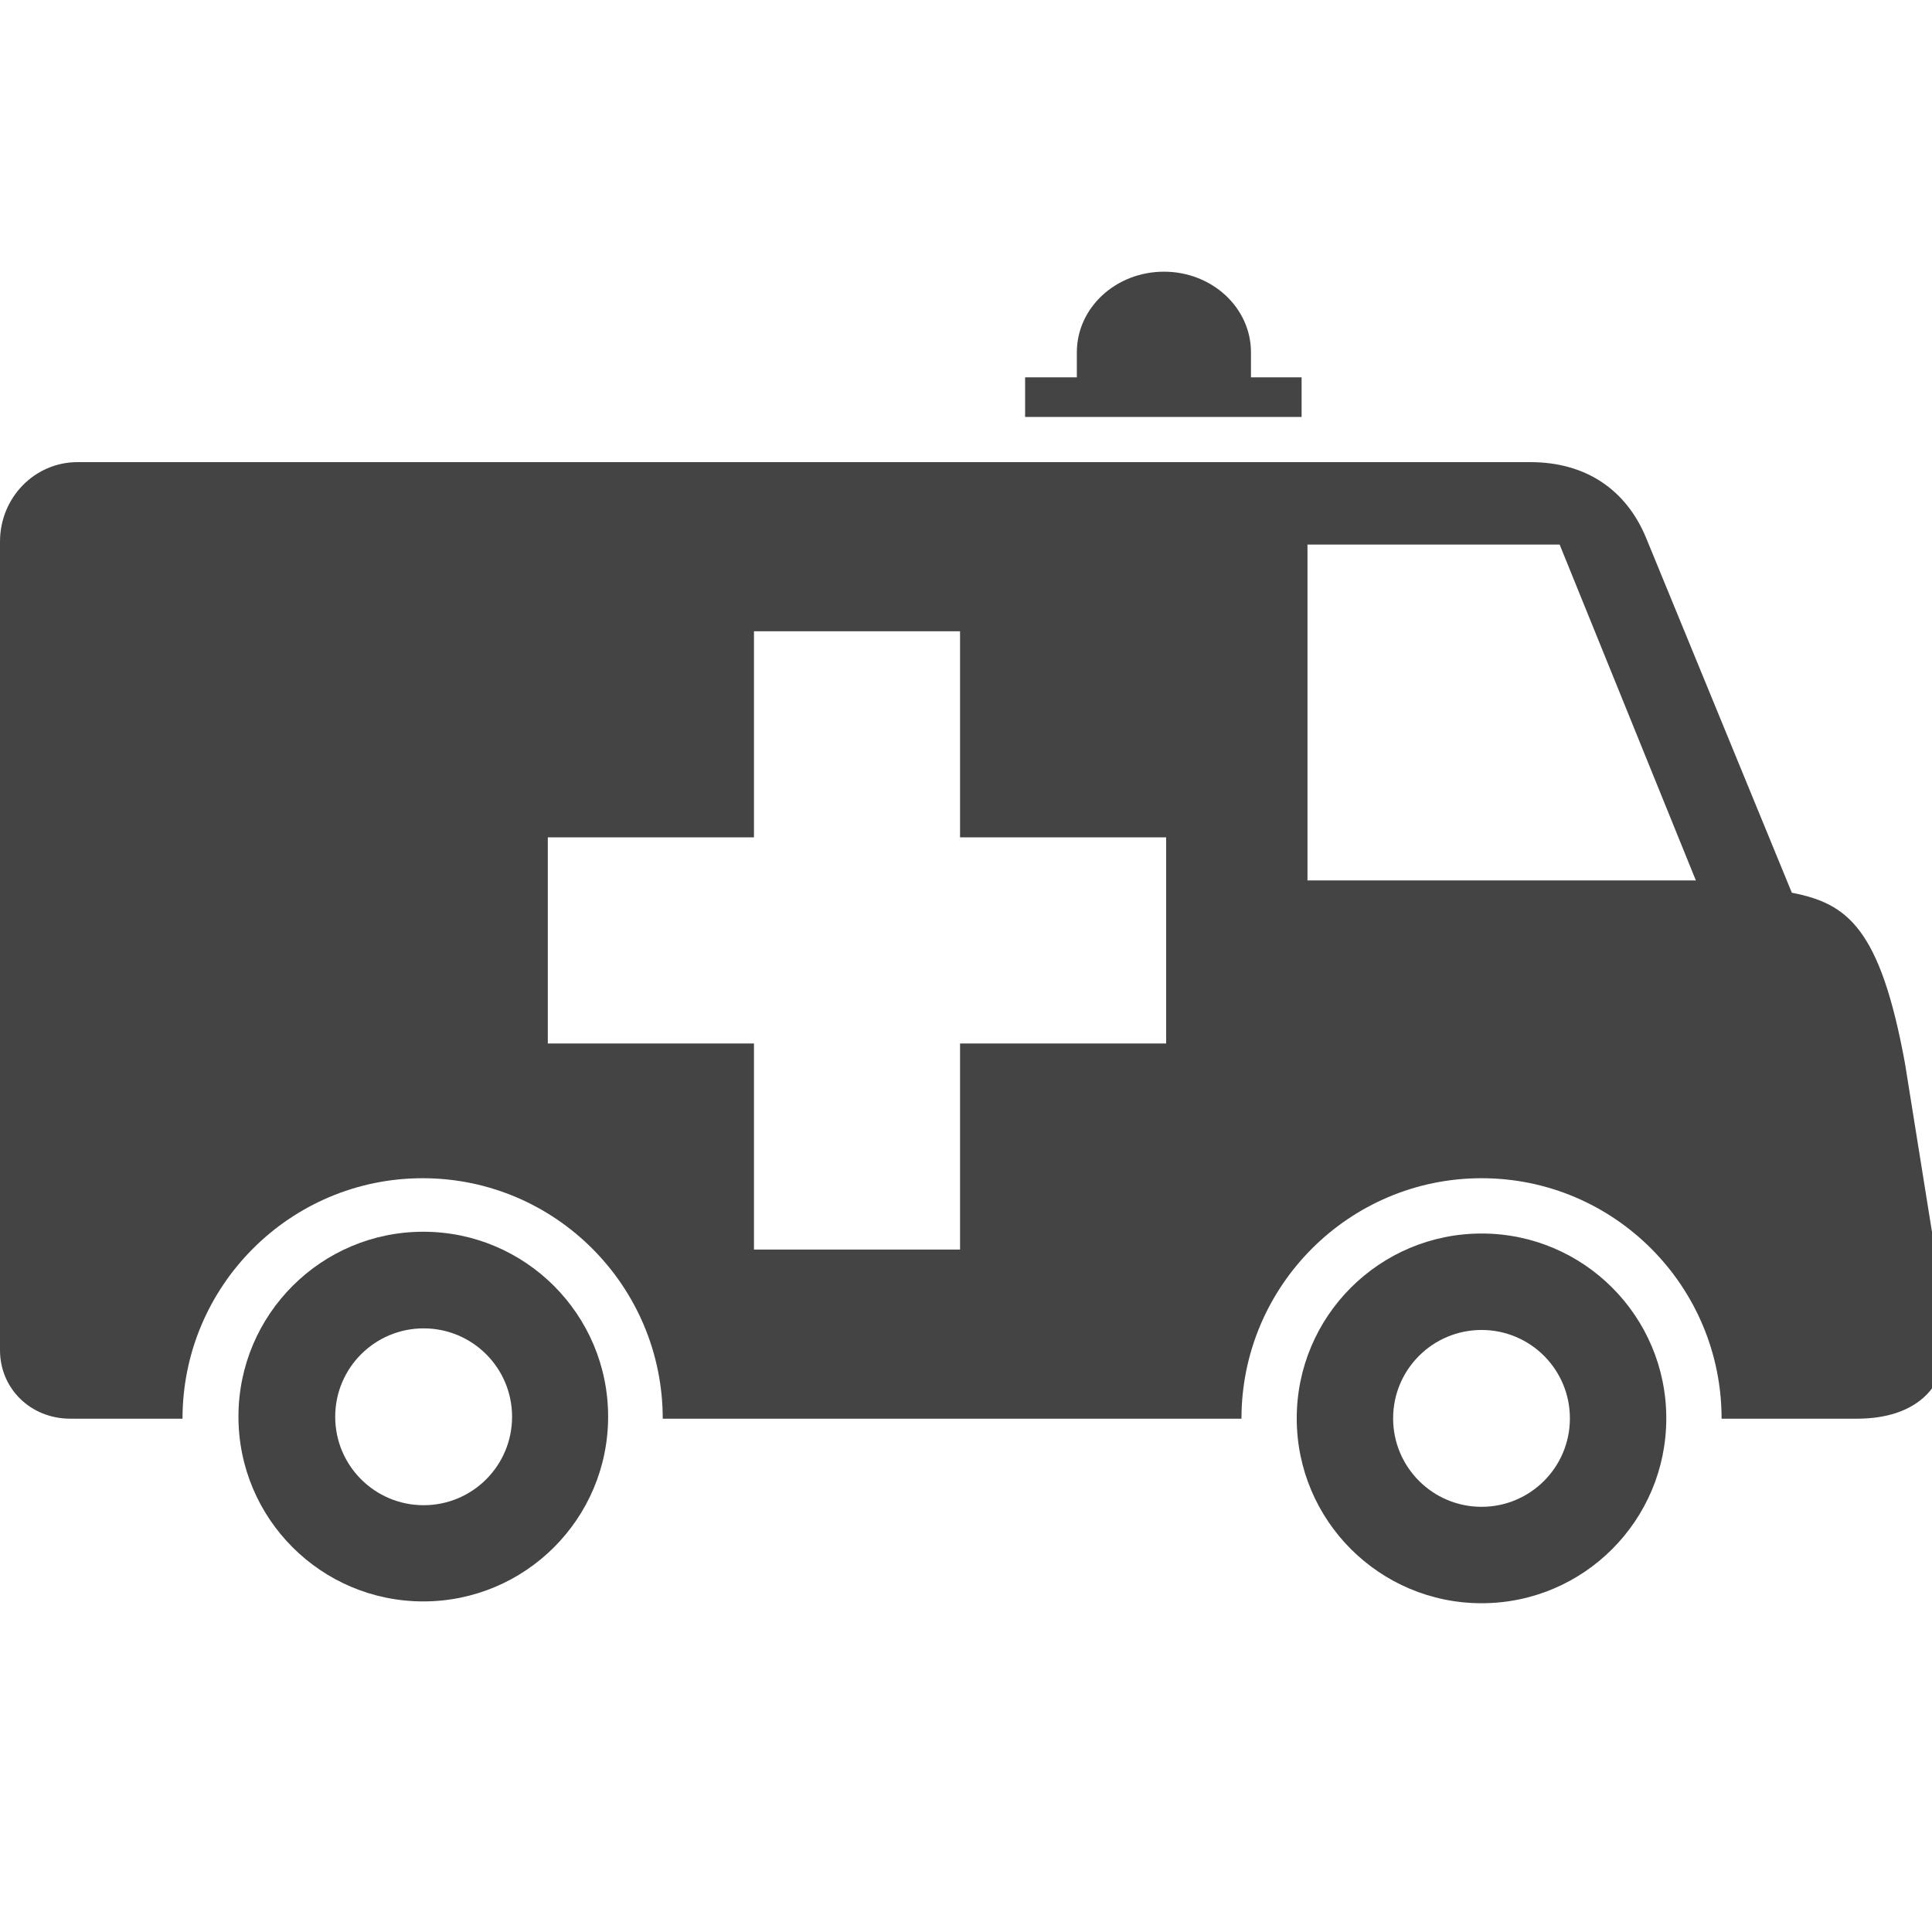
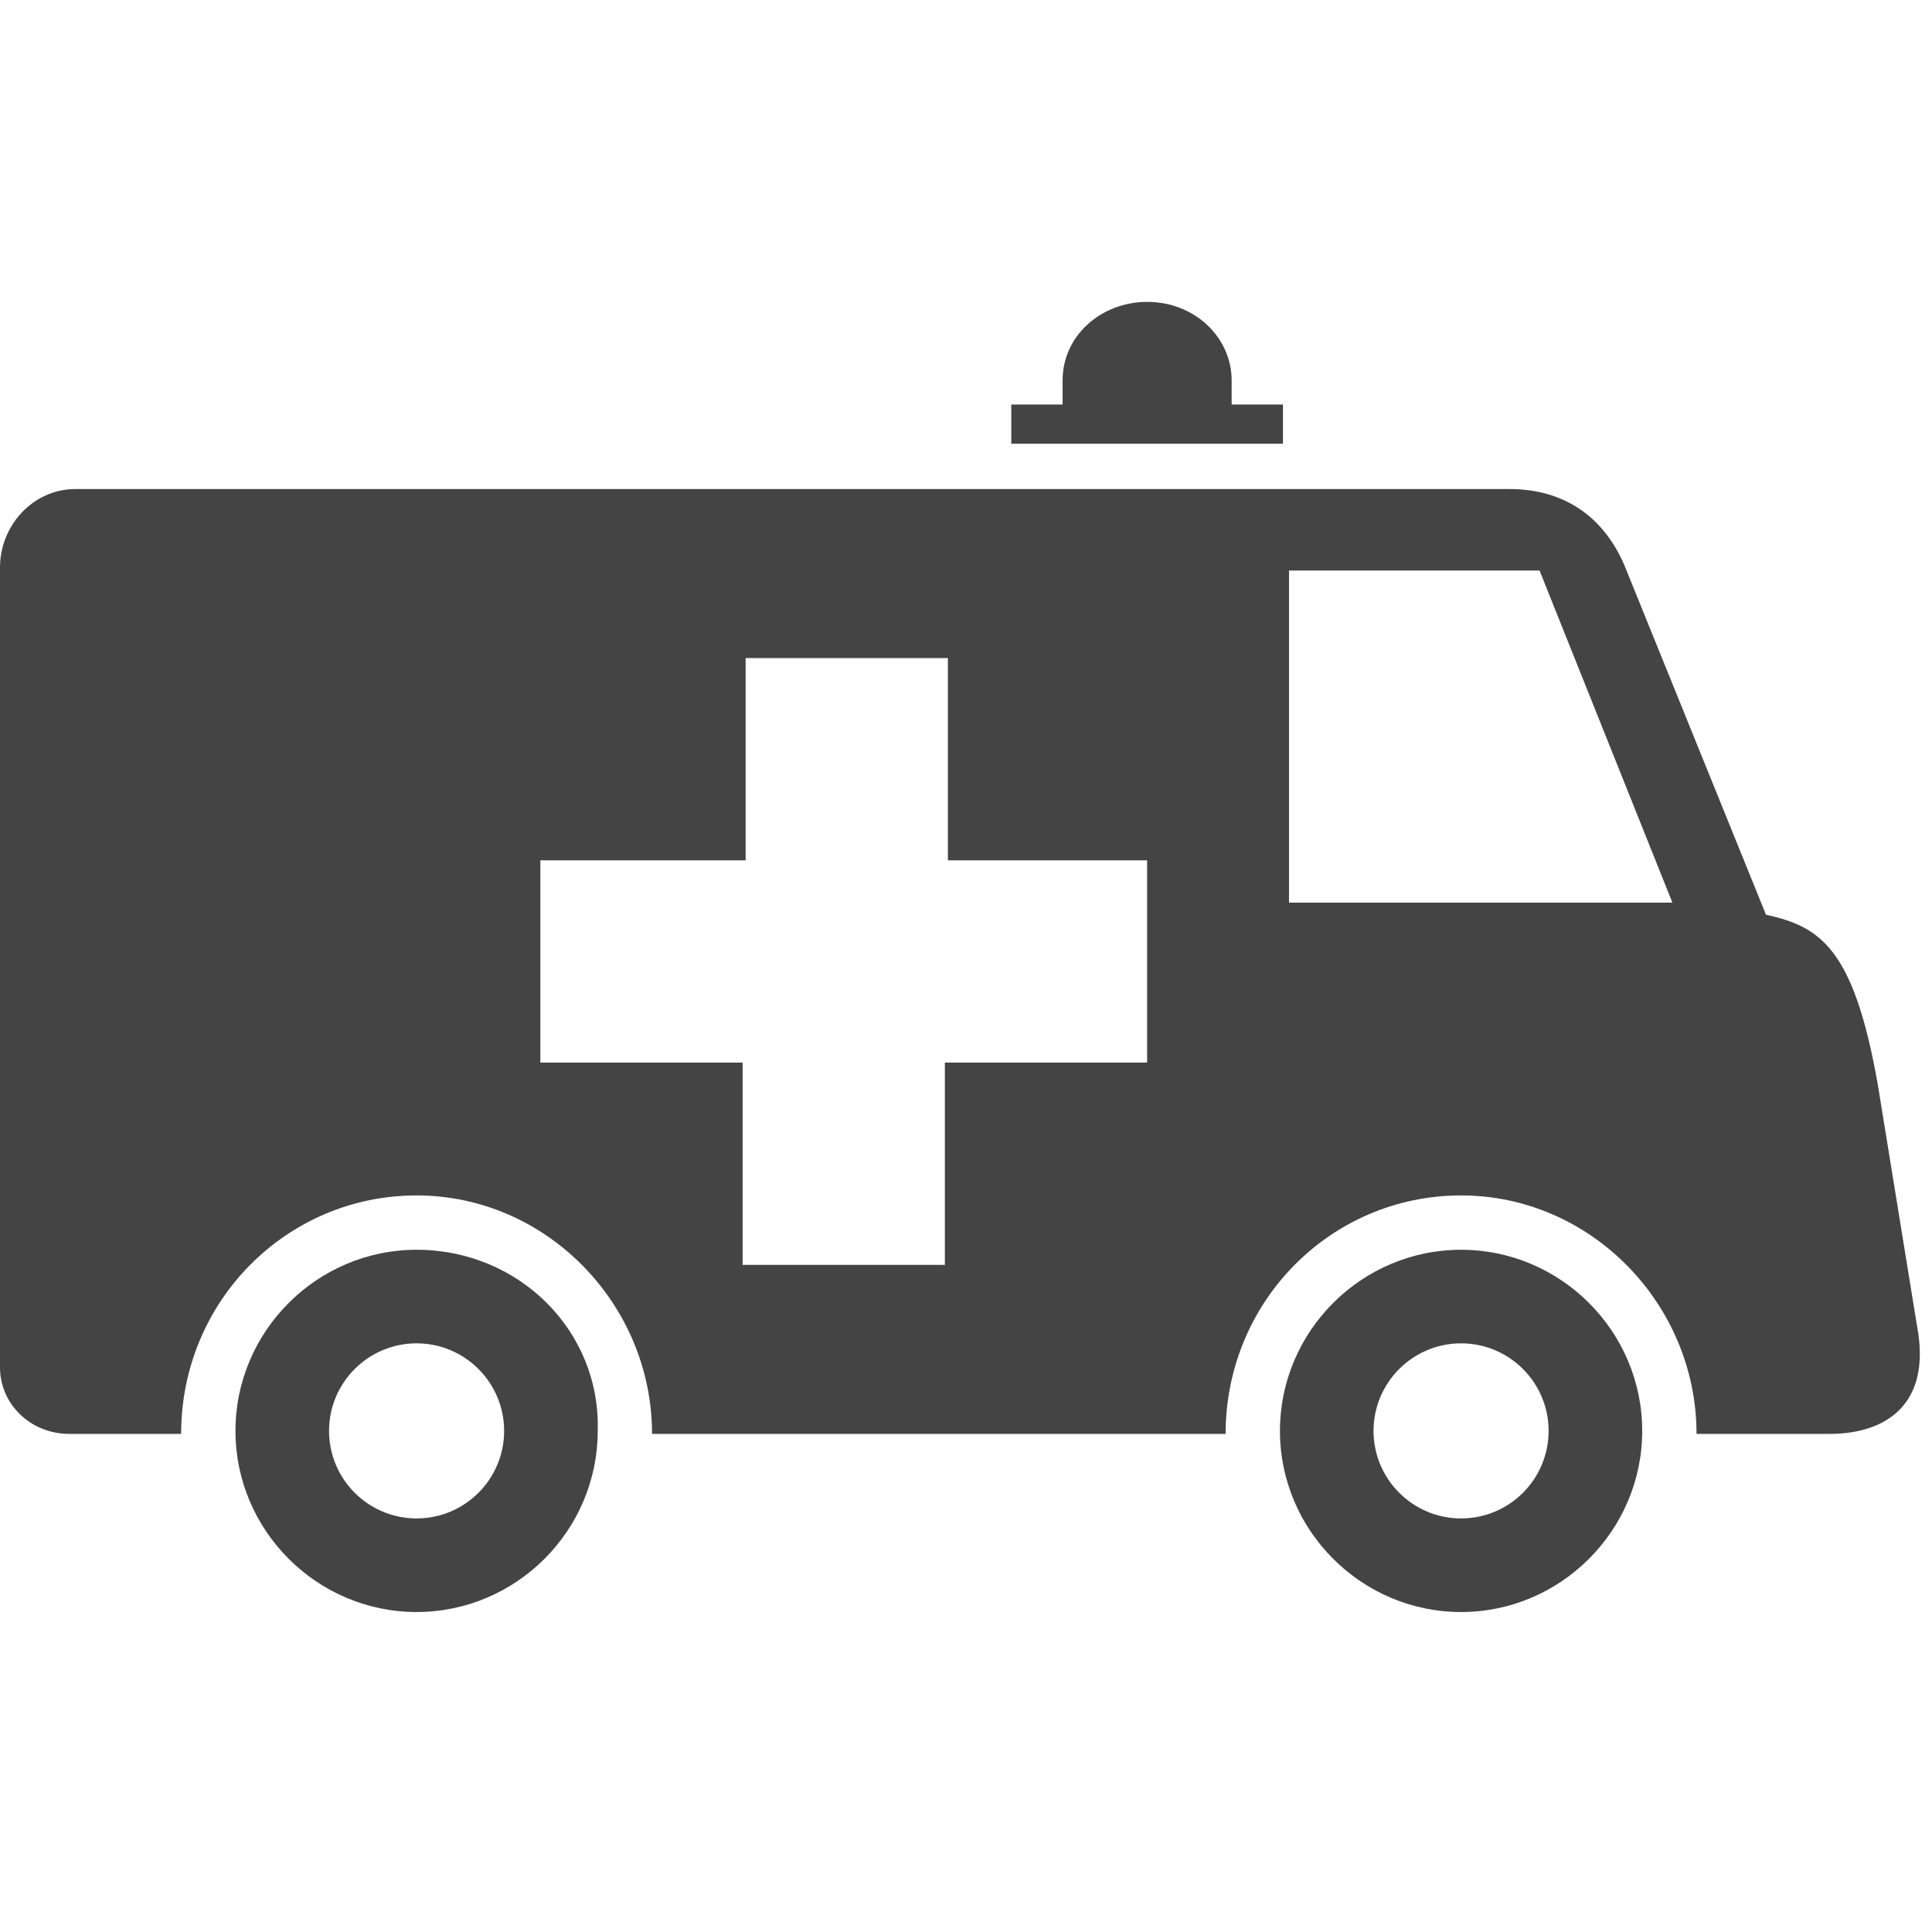
- <svg xmlns="http://www.w3.org/2000/svg" version="1.1" id="Layer_1" x="0px" y="0px" width="64px" height="64px" viewBox="0 0 64 64" enable-background="new 0 0 64 64" xml:space="preserve">
-   <path fill="#444444" d="M33.958,13.812V12.5h1.714v-0.83c0-1.476,1.29-2.67,2.886-2.67c1.593,0,2.882,1.194,2.882,2.67v0.83h1.677  v1.312H33.958z" />
-   <path fill="#444444" d="M49.08,40.862c-3.382,0-6.124,2.741-6.124,6.123c0,3.382,2.742,6.124,6.124,6.124  c3.38,0,6.118-2.742,6.118-6.124C55.199,43.603,52.46,40.862,49.08,40.862z M49.079,49.915c-1.618,0-2.93-1.311-2.93-2.93  c0-1.618,1.311-2.928,2.93-2.928c1.616,0,2.926,1.309,2.926,2.928C52.005,48.604,50.695,49.915,49.079,49.915z" />
-   <path fill="#444444" d="M14.021,40.803c-3.38,0-6.122,2.744-6.122,6.124c0,3.382,2.741,6.122,6.122,6.122  c3.382,0,6.124-2.739,6.124-6.122C20.145,43.547,17.403,40.803,14.021,40.803z M14.034,49.862c-1.618,0-2.93-1.31-2.93-2.93  c0-1.618,1.312-2.928,2.93-2.928s2.929,1.31,2.929,2.928C16.963,48.553,15.652,49.862,14.034,49.862z" />
-   <path fill="#444444" d="M59.357,29.573c1.829,0.356,2.924,1.146,3.749,5.659l1.305,8.146c0.47,2.651-1.028,3.618-2.895,3.618h-4.486  c0-4.392-3.558-7.966-7.95-7.966c-4.392,0-7.955,3.574-7.955,7.966H21.954c0-4.392-3.56-7.966-7.953-7.966  c-4.394,0-7.955,3.574-7.955,7.966H2.329C1.02,46.996,0,46.005,0,44.726V17.941c0-1.46,1.152-2.632,2.564-2.632h41.374h6.76  c1.829,0,3.166,0.908,3.827,2.499L59.357,29.573z M43.312,18.039v11.127h12.866l-4.513-11.127H43.312z M31.803,27.738v-6.827h-6.827  v6.827h-6.829v6.829h6.829v6.827h6.827v-6.827h6.827v-6.829H31.803z" />
+ <svg xmlns="http://www.w3.org/2000/svg" version="1.1" id="Layer_1" x="0px" y="0px" viewBox="-8 10 64 64" enable-background="new -8 10 64 64" xml:space="preserve">
+   <path fill="#444444" d="M25.5,24.7v-1.3h1.7v-0.8c0-1.5,1.3-2.6,2.8-2.6c1.6,0,2.8,1.2,2.8,2.6v0.8h1.7v1.3H25.5z" />
+   <path fill="#444444" d="M40.4,51.4c-3.3,0-6,2.7-6,6s2.7,6,6,6c3.3,0,6-2.7,6-6C46.4,54.1,43.7,51.4,40.4,51.4z M40.4,60.3  c-1.6,0-2.9-1.3-2.9-2.9c0-1.6,1.3-2.9,2.9-2.9c1.6,0,2.9,1.3,2.9,2.9C43.3,59,42,60.3,40.4,60.3z" />
+   <path fill="#444444" d="M5.8,51.4c-3.3,0-6,2.7-6,6c0,3.3,2.7,6,6,6c3.3,0,6-2.7,6-6C11.9,54.1,9.2,51.4,5.8,51.4z M5.8,60.3  c-1.6,0-2.9-1.3-2.9-2.9c0-1.6,1.3-2.9,2.9-2.9s2.9,1.3,2.9,2.9C8.7,59,7.4,60.3,5.8,60.3z" />
+   <path fill="#444444" d="M50.5,40.3c1.8,0.4,2.9,1.1,3.7,5.6l1.3,8c0.5,2.6-1,3.6-2.9,3.6h-4.4c0-4.3-3.5-7.9-7.8-7.9  s-7.8,3.5-7.8,7.9H13.6c0-4.3-3.5-7.9-7.8-7.9c-4.3,0-7.8,3.5-7.8,7.9h-3.7c-1.3,0-2.3-1-2.3-2.2V28.8c0-1.4,1.1-2.6,2.5-2.6h40.8  H42c1.8,0,3.1,0.9,3.8,2.5L50.5,40.3z M34.7,28.9v11h12.7l-4.4-11C42.9,28.9,34.7,28.9,34.7,28.9z M23.4,38.5v-6.7h-6.7v6.7H9.9v6.7  h6.7v6.7h6.7v-6.7h6.7v-6.7H23.4z" />
</svg>
